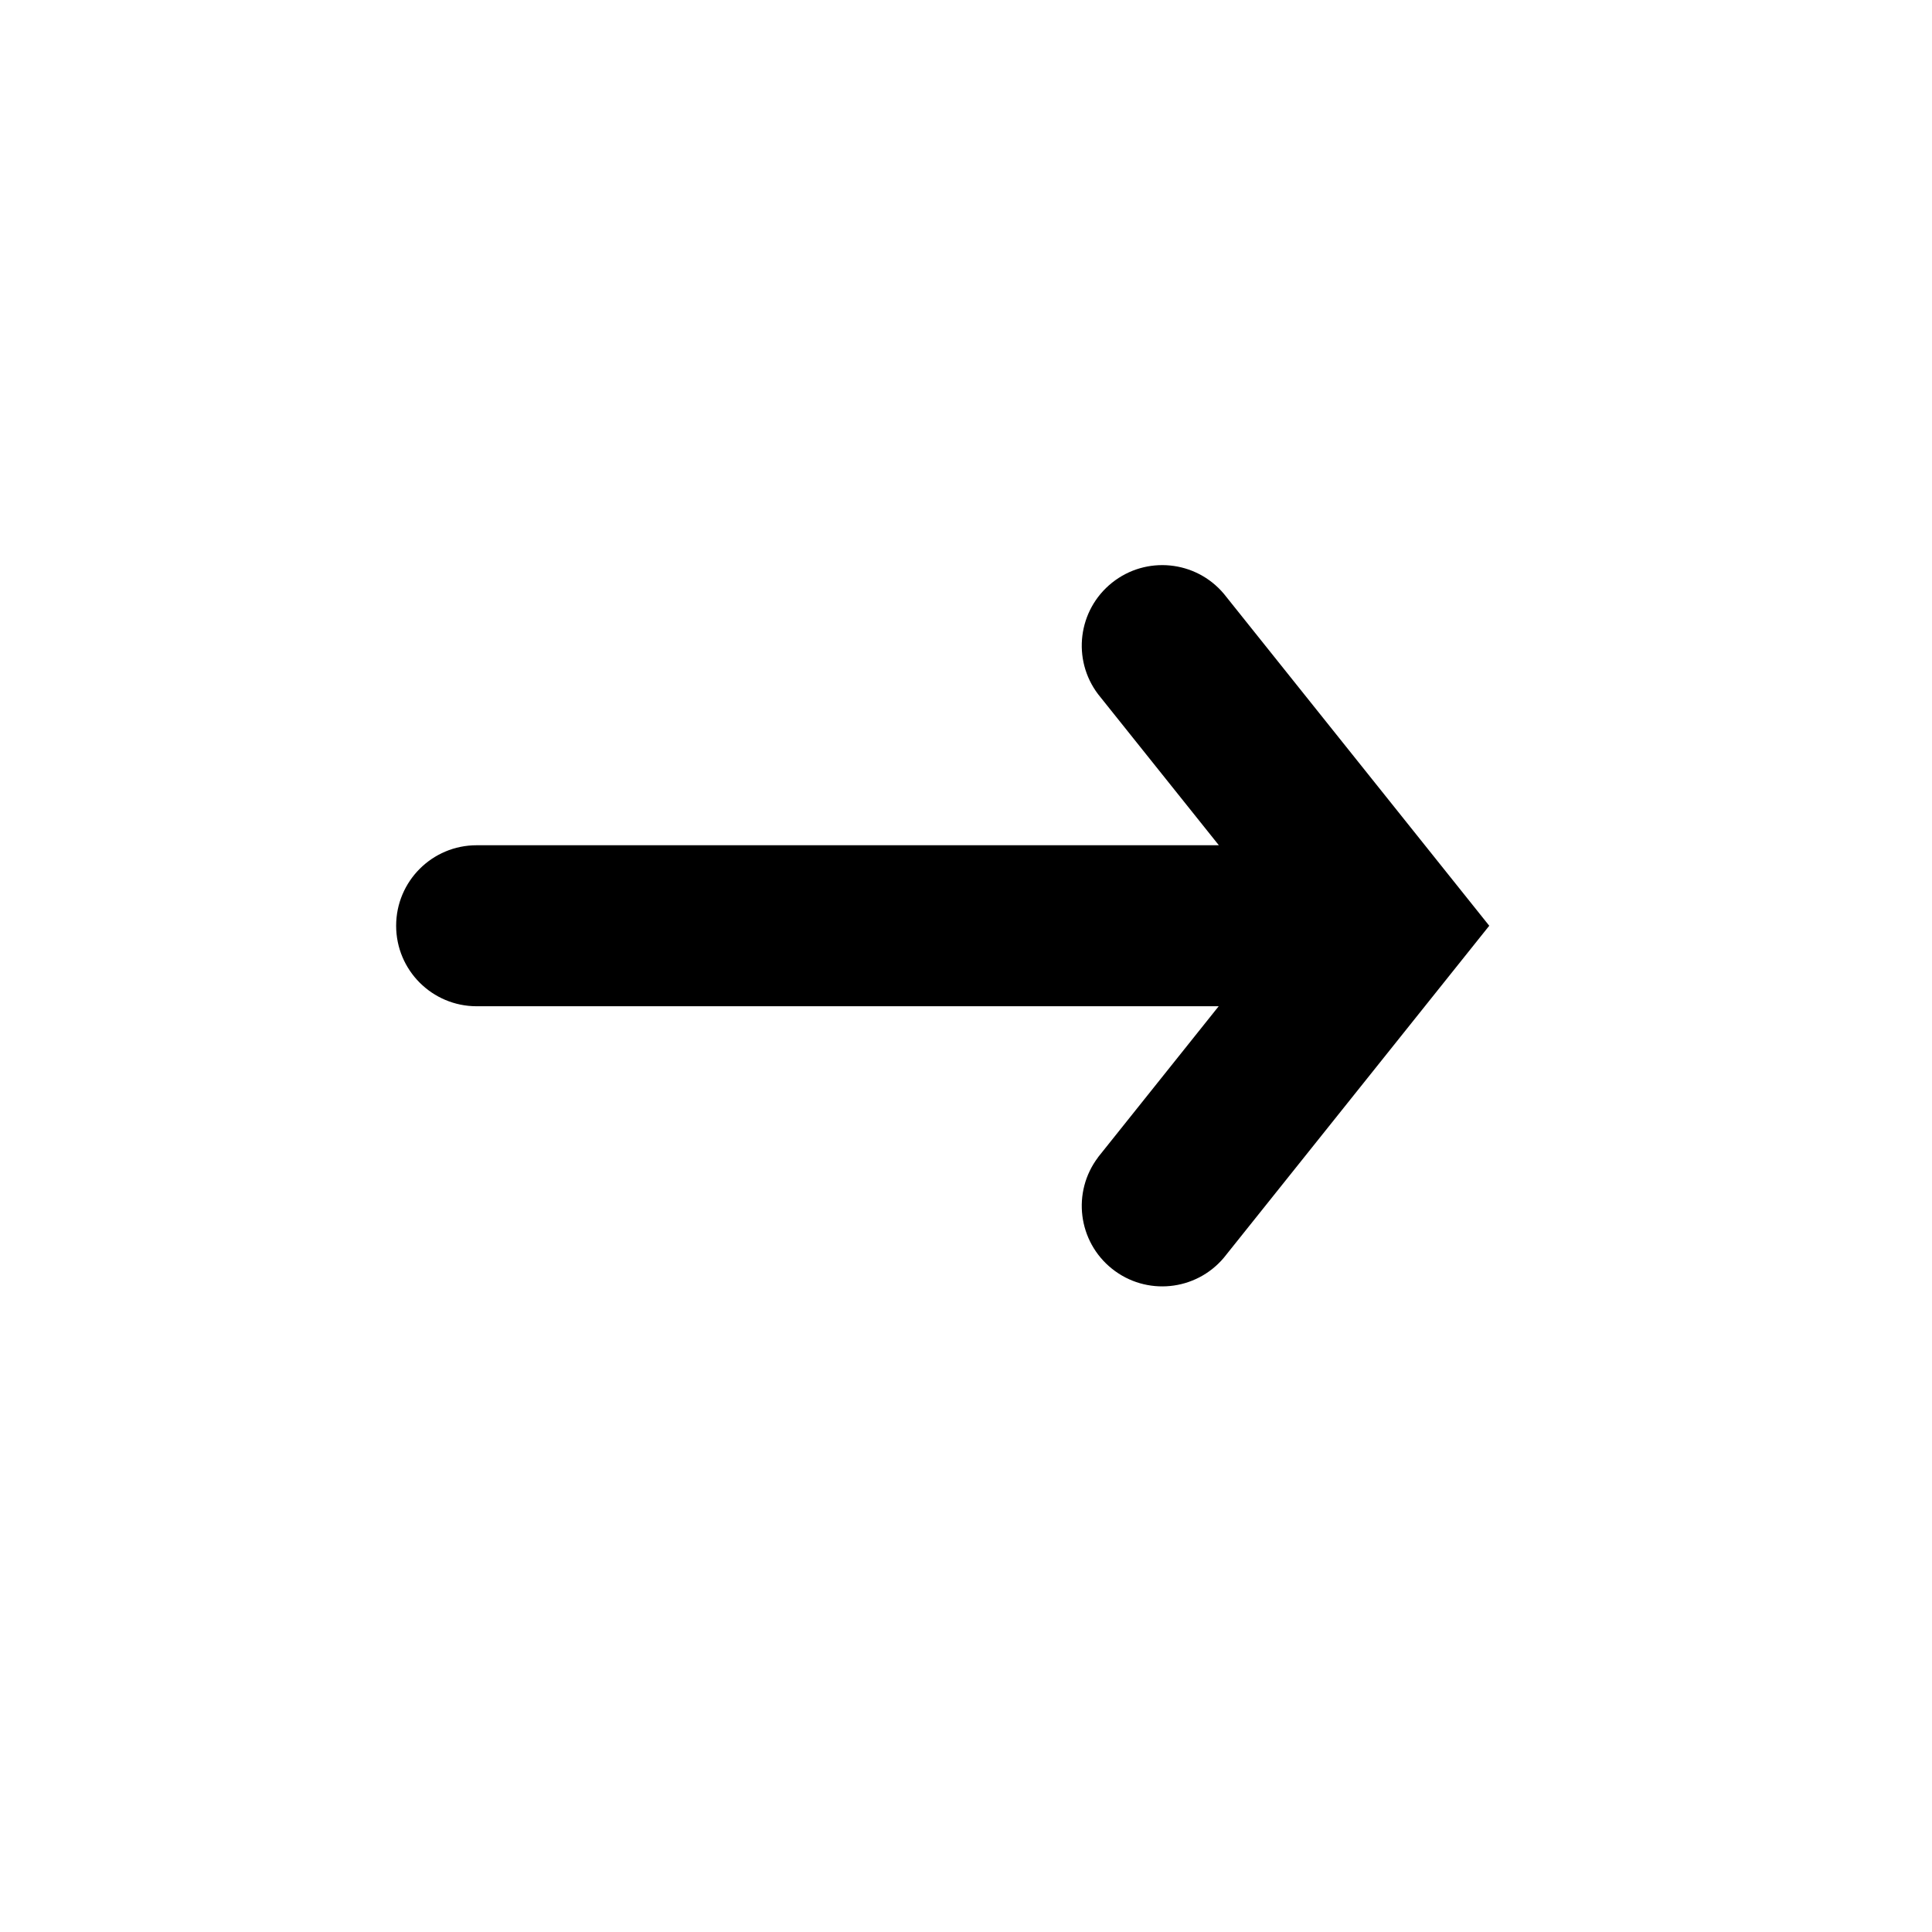
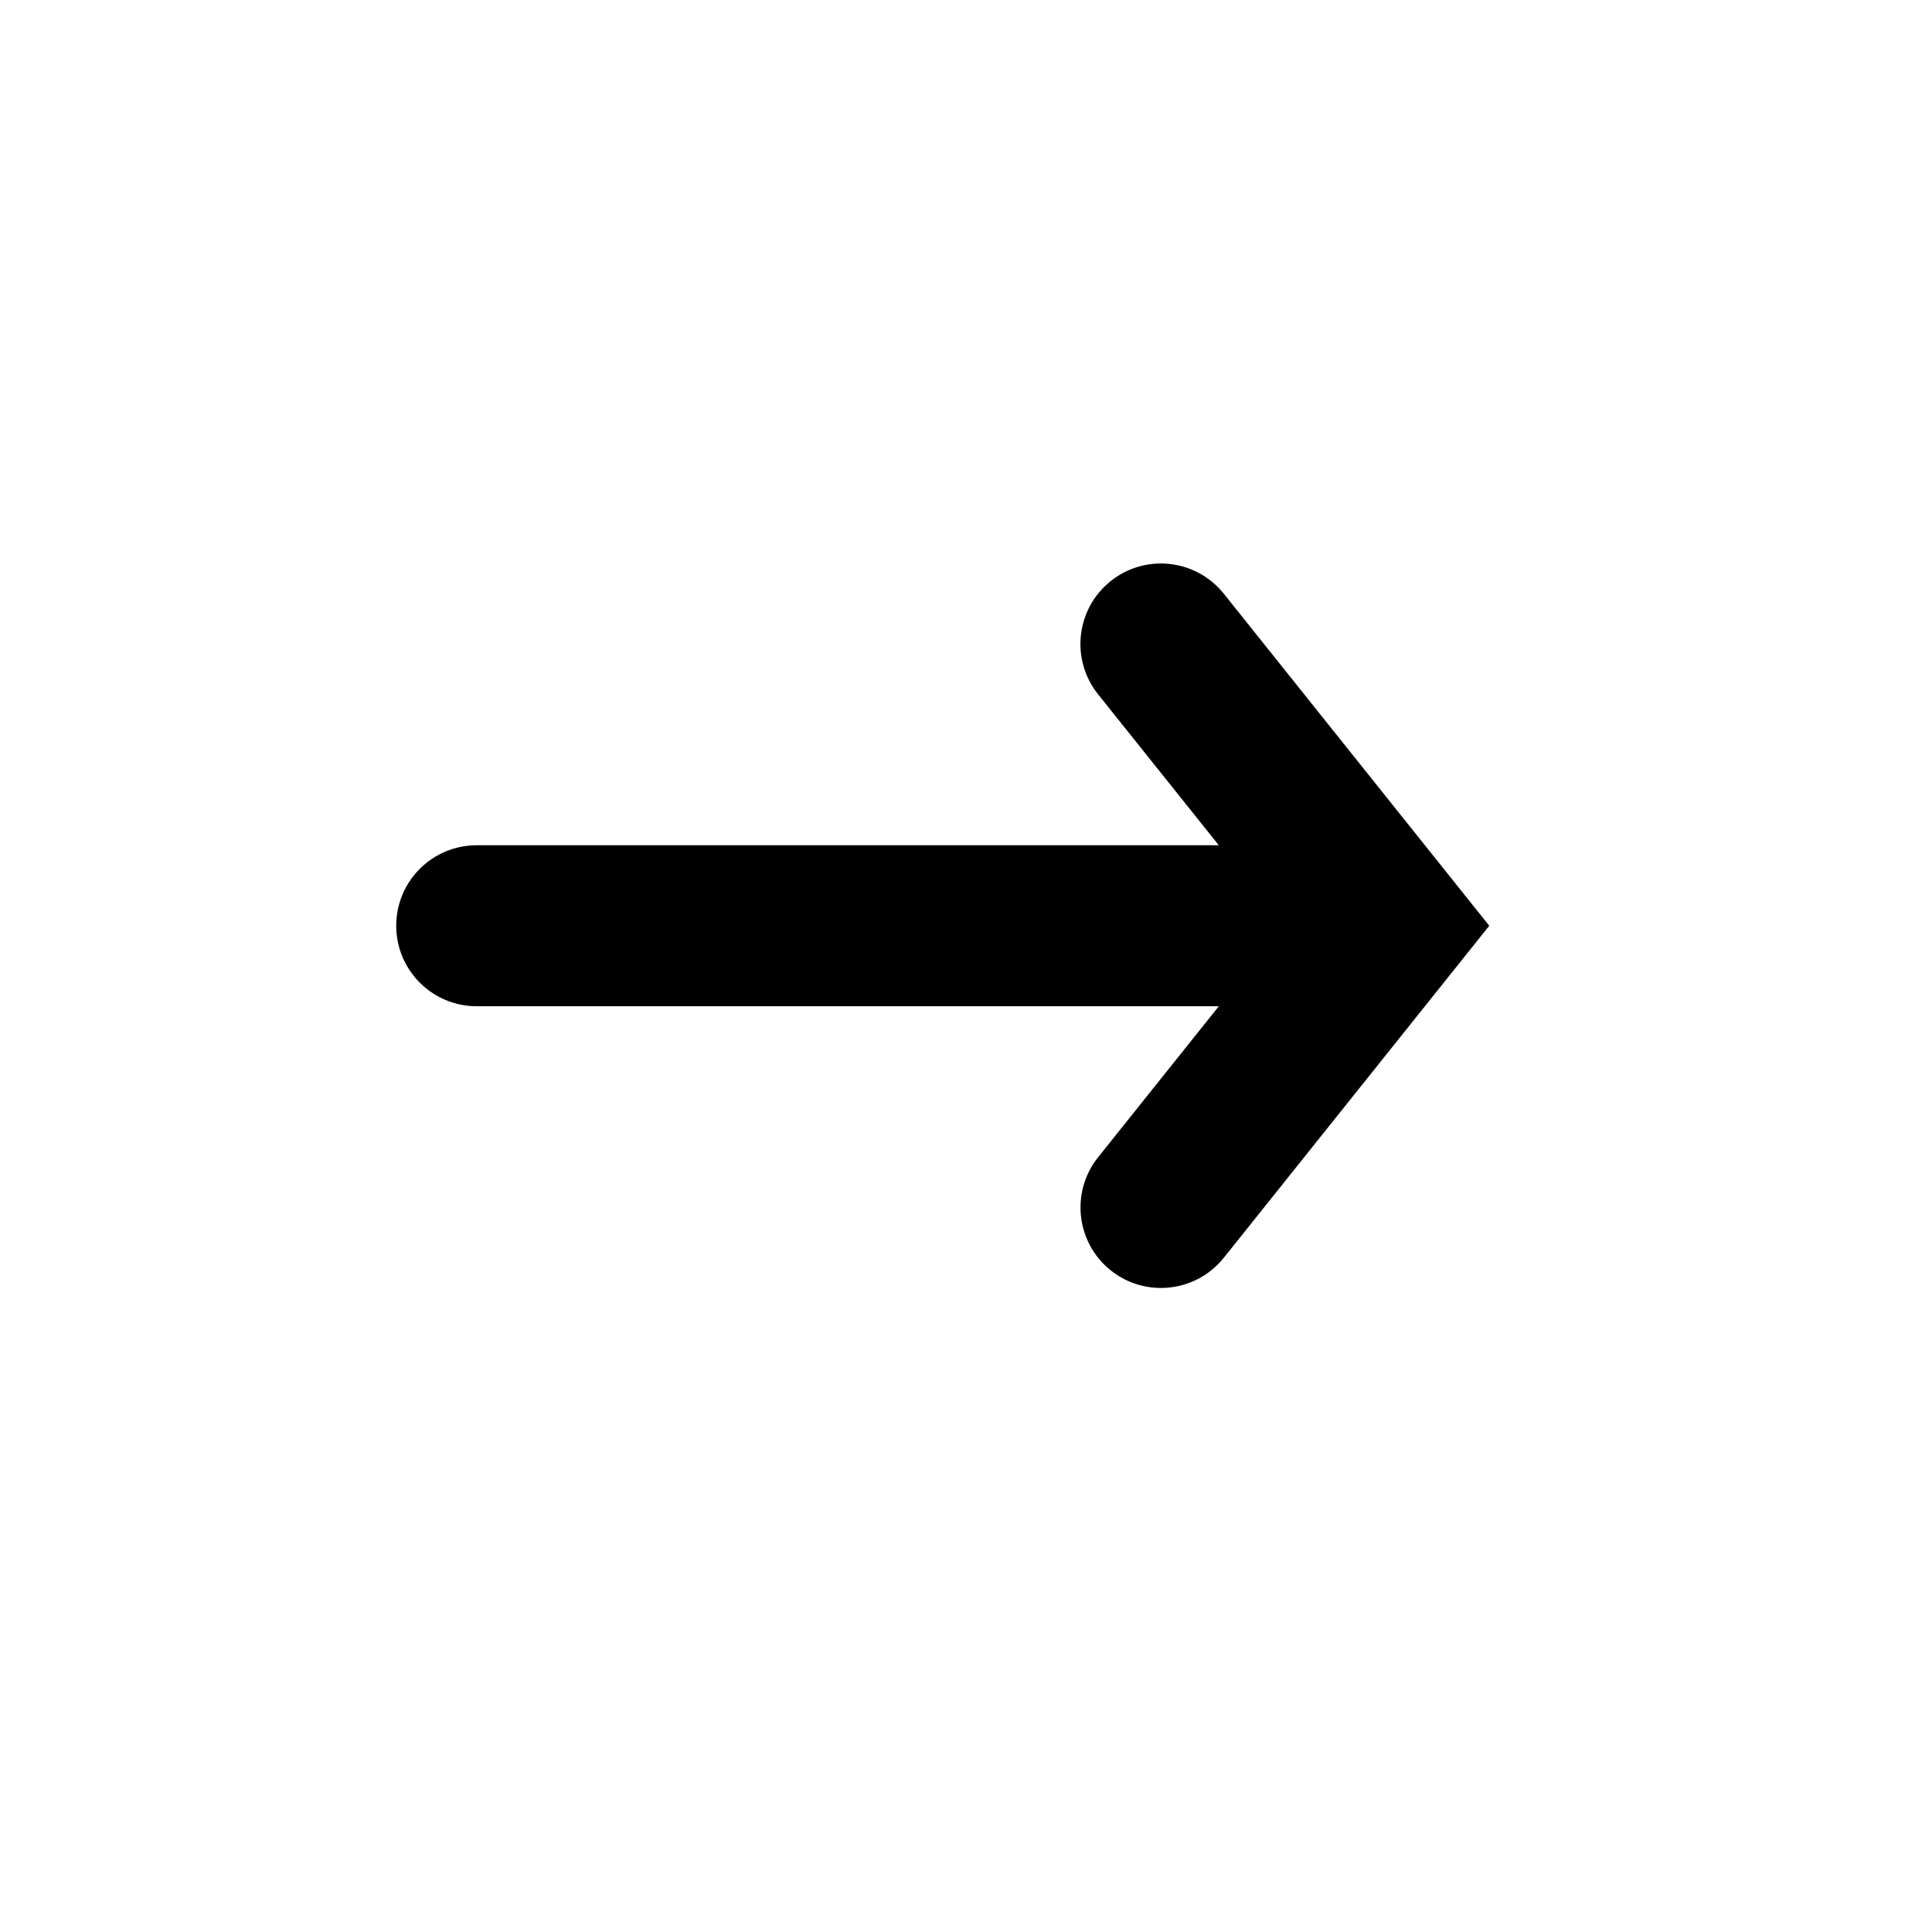
- <svg xmlns="http://www.w3.org/2000/svg" width="24" height="24" viewBox="0 0 24 24">
-   <path fill="currentColor" d="M13.641 14.376a1 1 0 001.562 1.248L18.5 11.5l-3.297-4.124a1 1 0 00-1.562 1.248l1.5 1.876H5.921a1 1 0 100 2h9.218l-1.499 1.876z" />
+ <svg xmlns="http://www.w3.org/2000/svg" width="24" height="24" viewBox="0 0 24 24" fill="none">
+   <path fill-rule="evenodd" clip-rule="evenodd" d="M4.922 11.5a1 1 0 011-1h10.5a1 1 0 110 2h-10.5a1 1 0 01-1-1z" fill="currentColor" />
+   <path fill-rule="evenodd" clip-rule="evenodd" d="M13.798 15.781a1 1 0 01-.157-1.405L15.94 11.5l-2.3-2.876a1 1 0 011.563-1.248L18.5 11.5l-3.297 4.124a1 1 0 01-1.405.157z" fill="currentColor" />
</svg>
